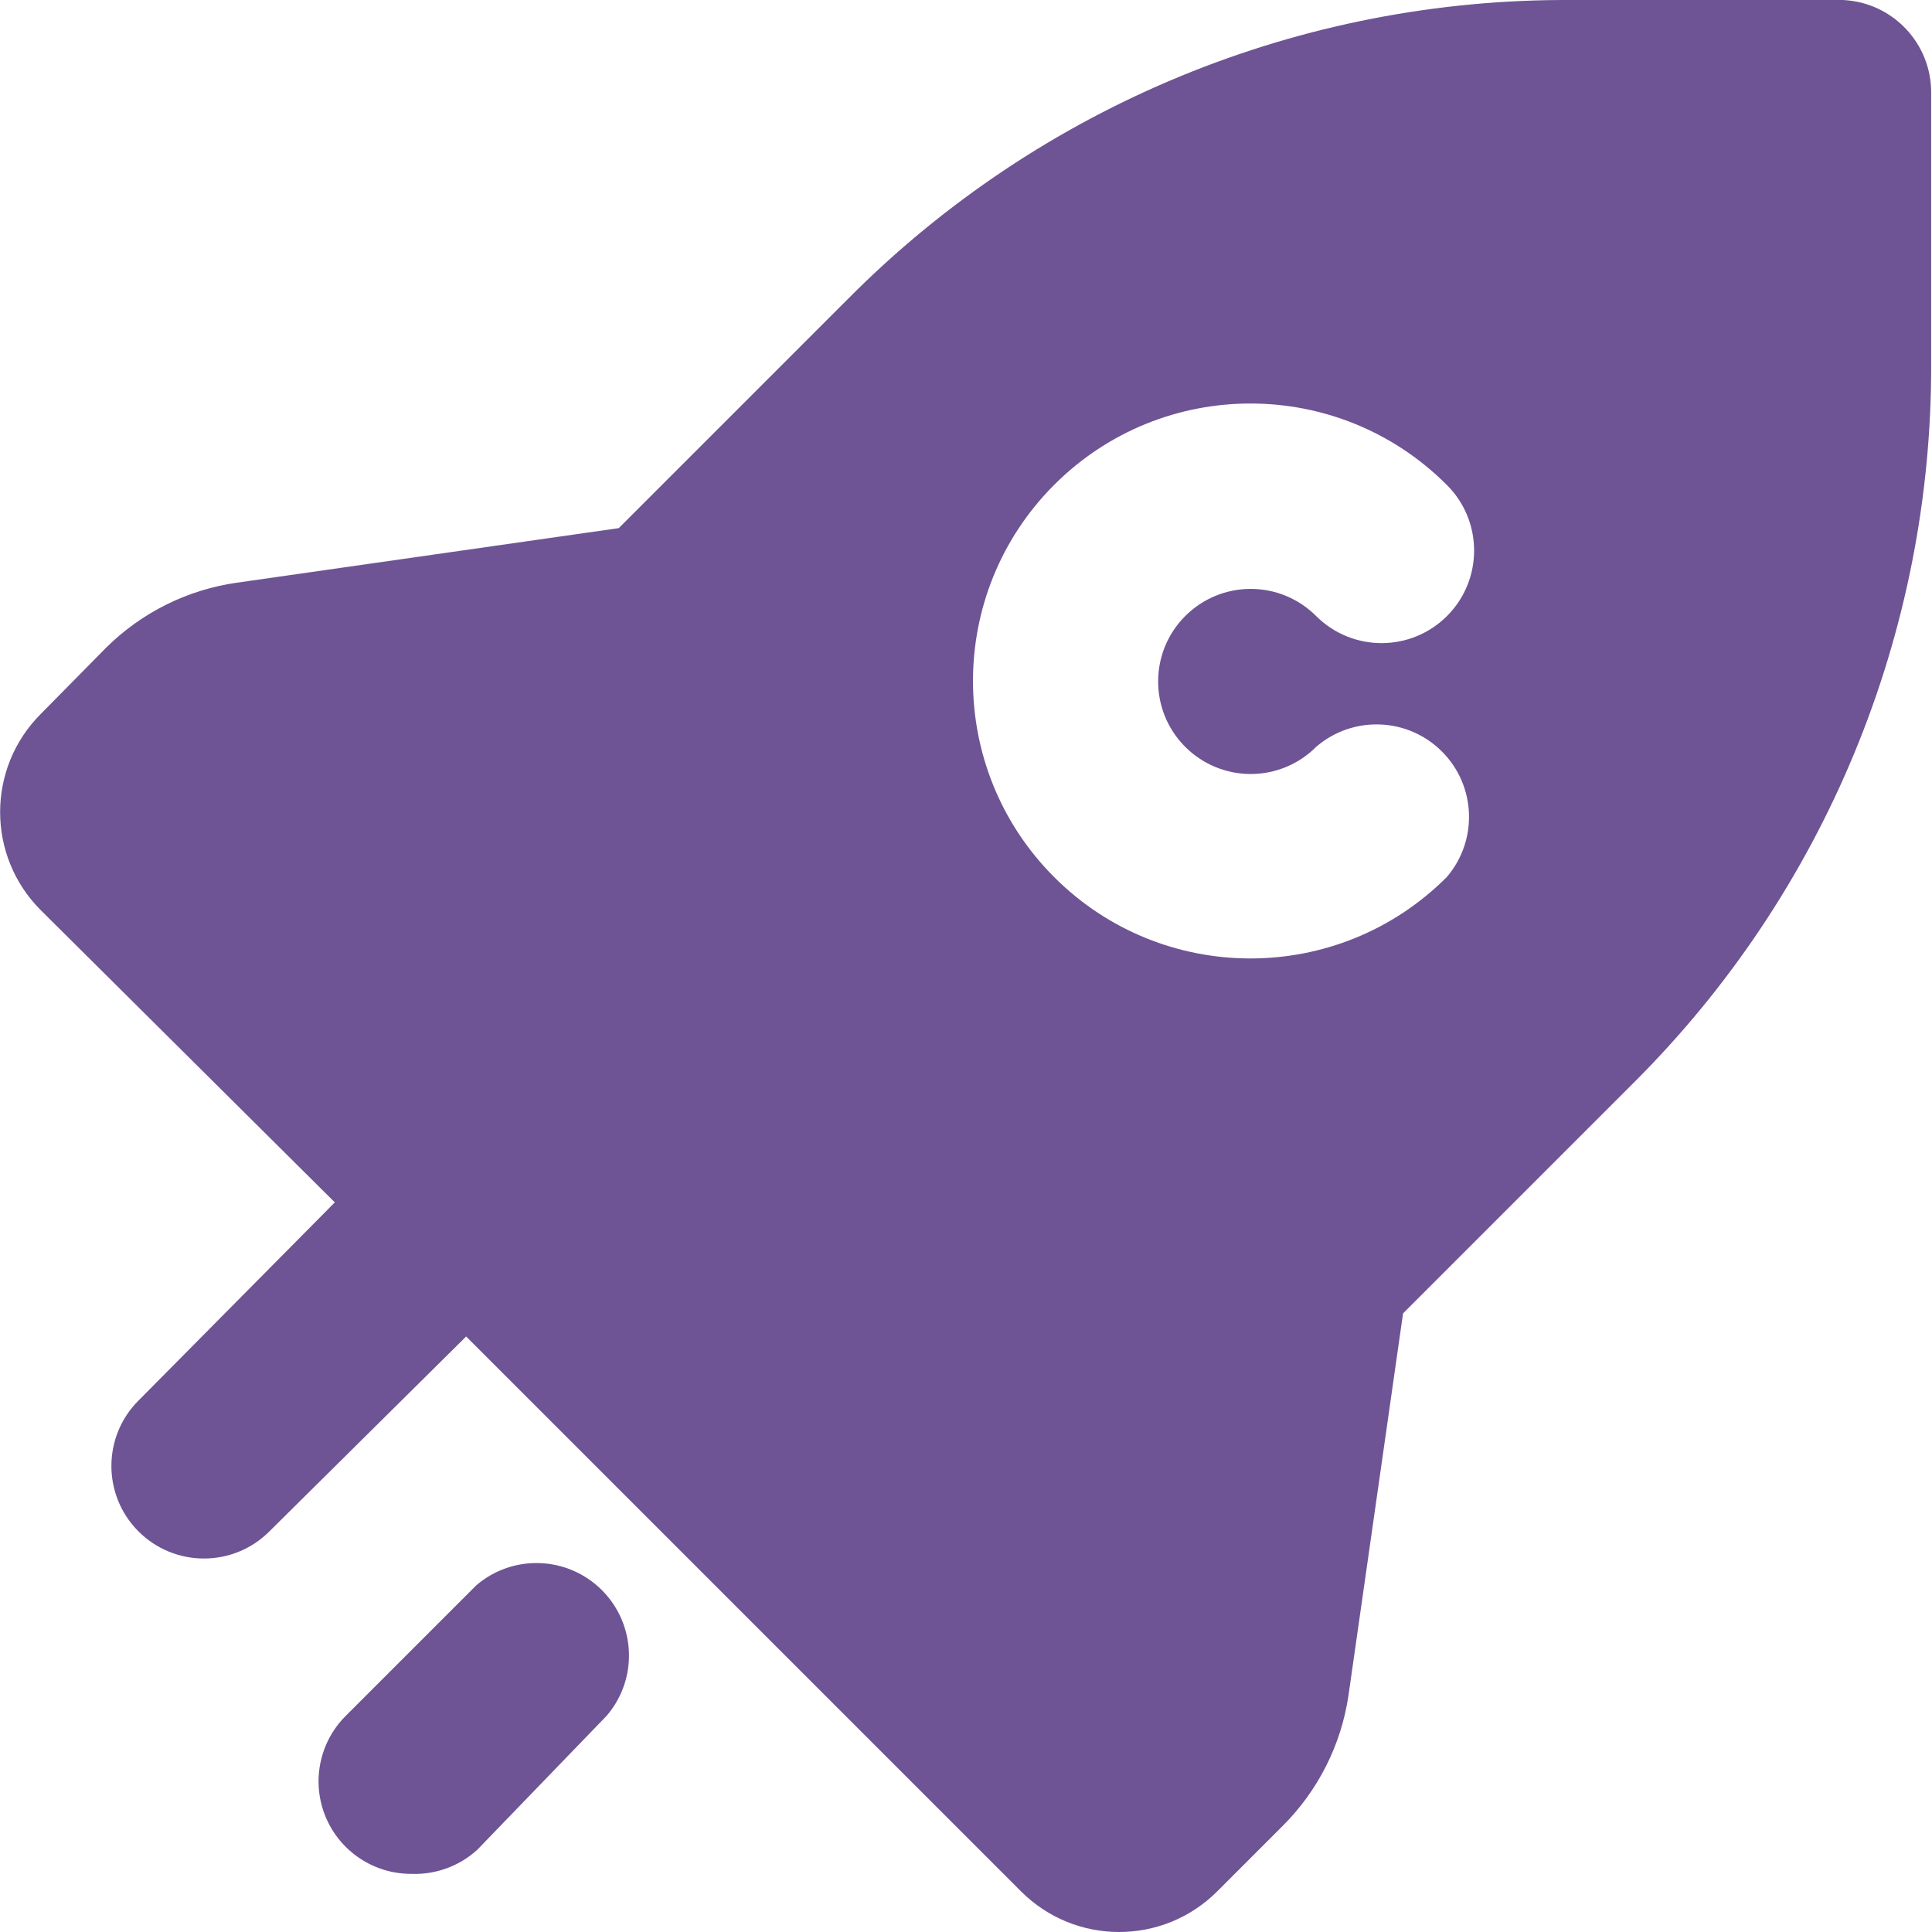
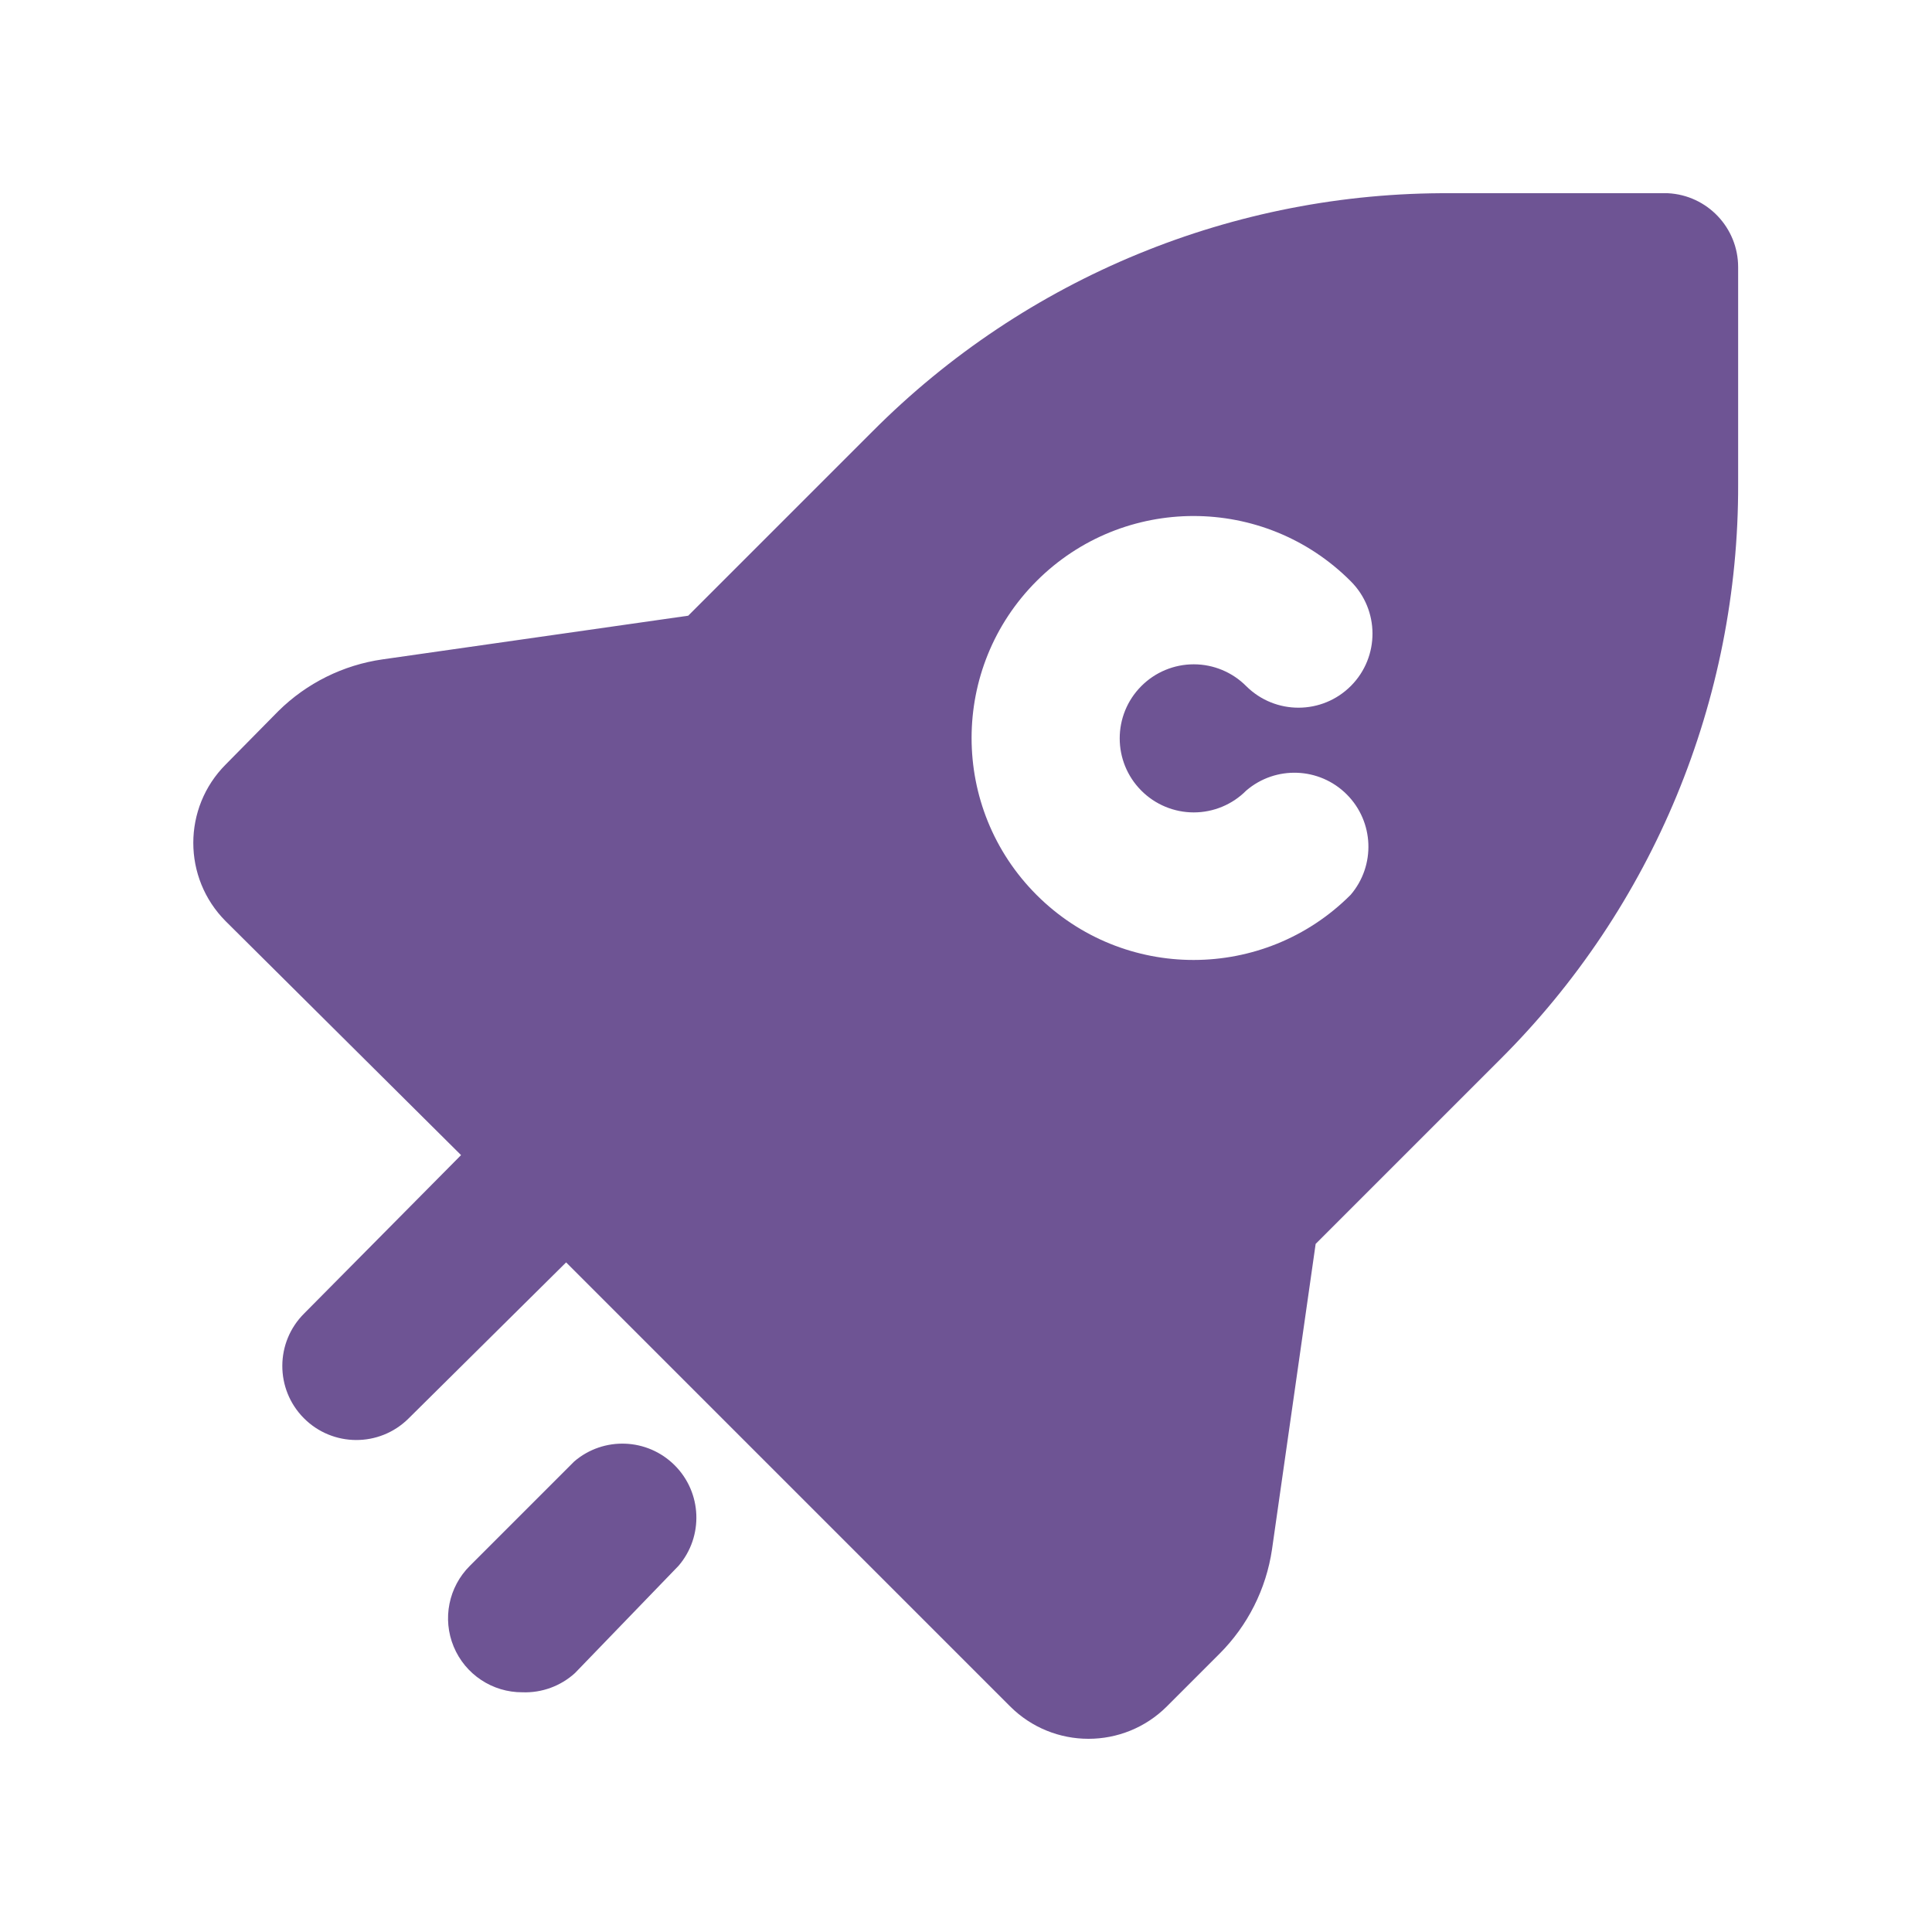
<svg xmlns="http://www.w3.org/2000/svg" viewBox="0 0 1024 1024" version="1.1" width="256" height="256">
-   <path d="M218.144 993.181a49.021 49.021 0 0 1-34.805-83.826l69.12-69.12a49.021 49.021 0 0 1 69.12 69.12L252.949 980.436a49.021 49.021 0 0 1-34.805 12.746z        M1023.563 49.033v143.632a535.802 535.802 0 0 1-157.848 381.385l-122.063 122.063-28.923 202.458a123.043 123.043 0 0 1-34.805 69.12l-34.805 34.805a73.532 73.532 0 0 1-103.925 0l-294.127-294.127-104.415 103.435a49.021 49.021 0 0 1-69.12-69.61L177.457 637.287 21.569 482.38a73.532 73.532 0 0 1 0-103.925L56.374 343.16a123.043 123.043 0 0 1 69.12-34.315l202.458-28.923 122.063-122.063A535.802 535.802 0 0 1 833.36 0.012h143.632a49.021 49.021 0 0 1 46.57 49.021z        m-256.742 415.829a49.021 49.021 0 0 0-69.12-69.12 49.021 49.021 0 0 1-69.61 0 49.021 49.021 0 0 1 0-69.12 49.021 49.021 0 0 1 69.61 0 49.021 49.021 0 0 0 69.12-69.61 147.064 147.064 0 1 0 0 207.85z" fill="#6e5494" />
+   <path transform="translate(102.4 102.4) scale(0.8)" d="M218.144 993.181a49.021 49.021 0 0 1-34.805-83.826l69.12-69.12a49.021 49.021 0 0 1 69.12 69.12L252.949 980.436a49.021 49.021 0 0 1-34.805 12.746z        M1023.563 49.033v143.632a535.802 535.802 0 0 1-157.848 381.385l-122.063 122.063-28.923 202.458a123.043 123.043 0 0 1-34.805 69.12l-34.805 34.805a73.532 73.532 0 0 1-103.925 0l-294.127-294.127-104.415 103.435a49.021 49.021 0 0 1-69.12-69.61L177.457 637.287 21.569 482.38a73.532 73.532 0 0 1 0-103.925L56.374 343.16a123.043 123.043 0 0 1 69.12-34.315l202.458-28.923 122.063-122.063A535.802 535.802 0 0 1 833.36 0.012h143.632a49.021 49.021 0 0 1 46.57 49.021z        m-256.742 415.829a49.021 49.021 0 0 0-69.12-69.12 49.021 49.021 0 0 1-69.61 0 49.021 49.021 0 0 1 0-69.12 49.021 49.021 0 0 1 69.61 0 49.021 49.021 0 0 0 69.12-69.61 147.064 147.064 0 1 0 0 207.85z" fill="#6e5494" />
</svg>
